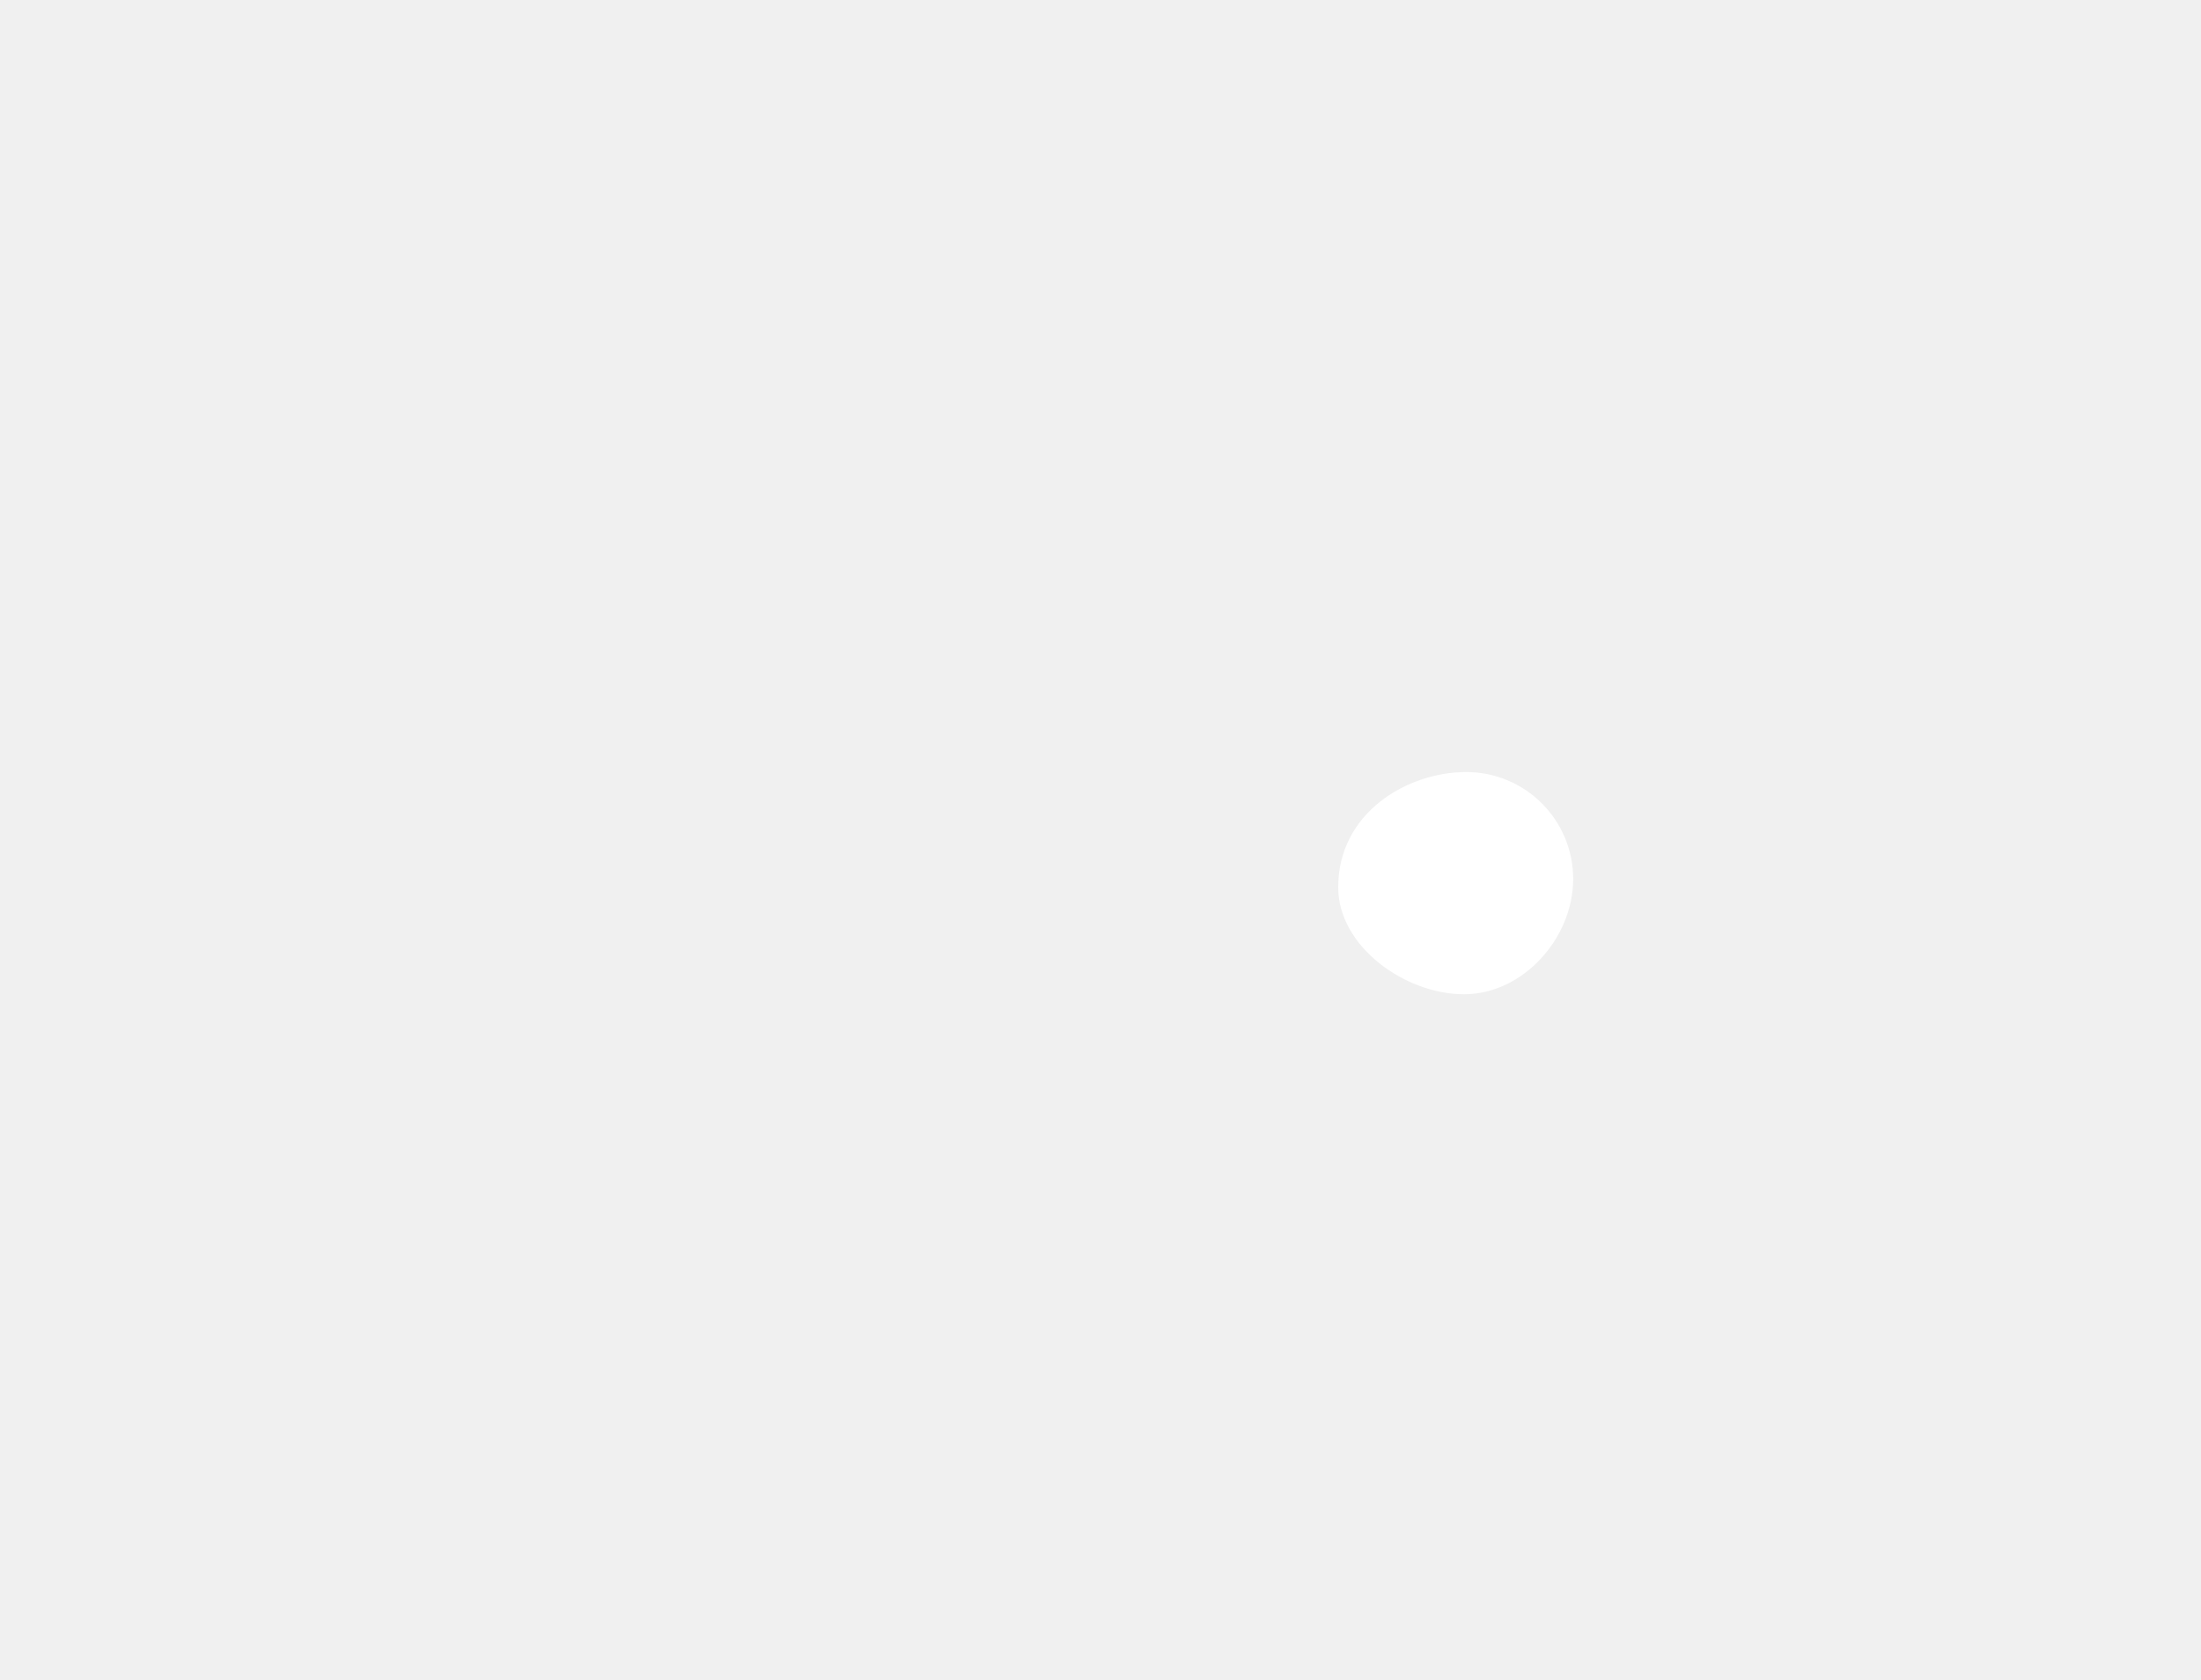
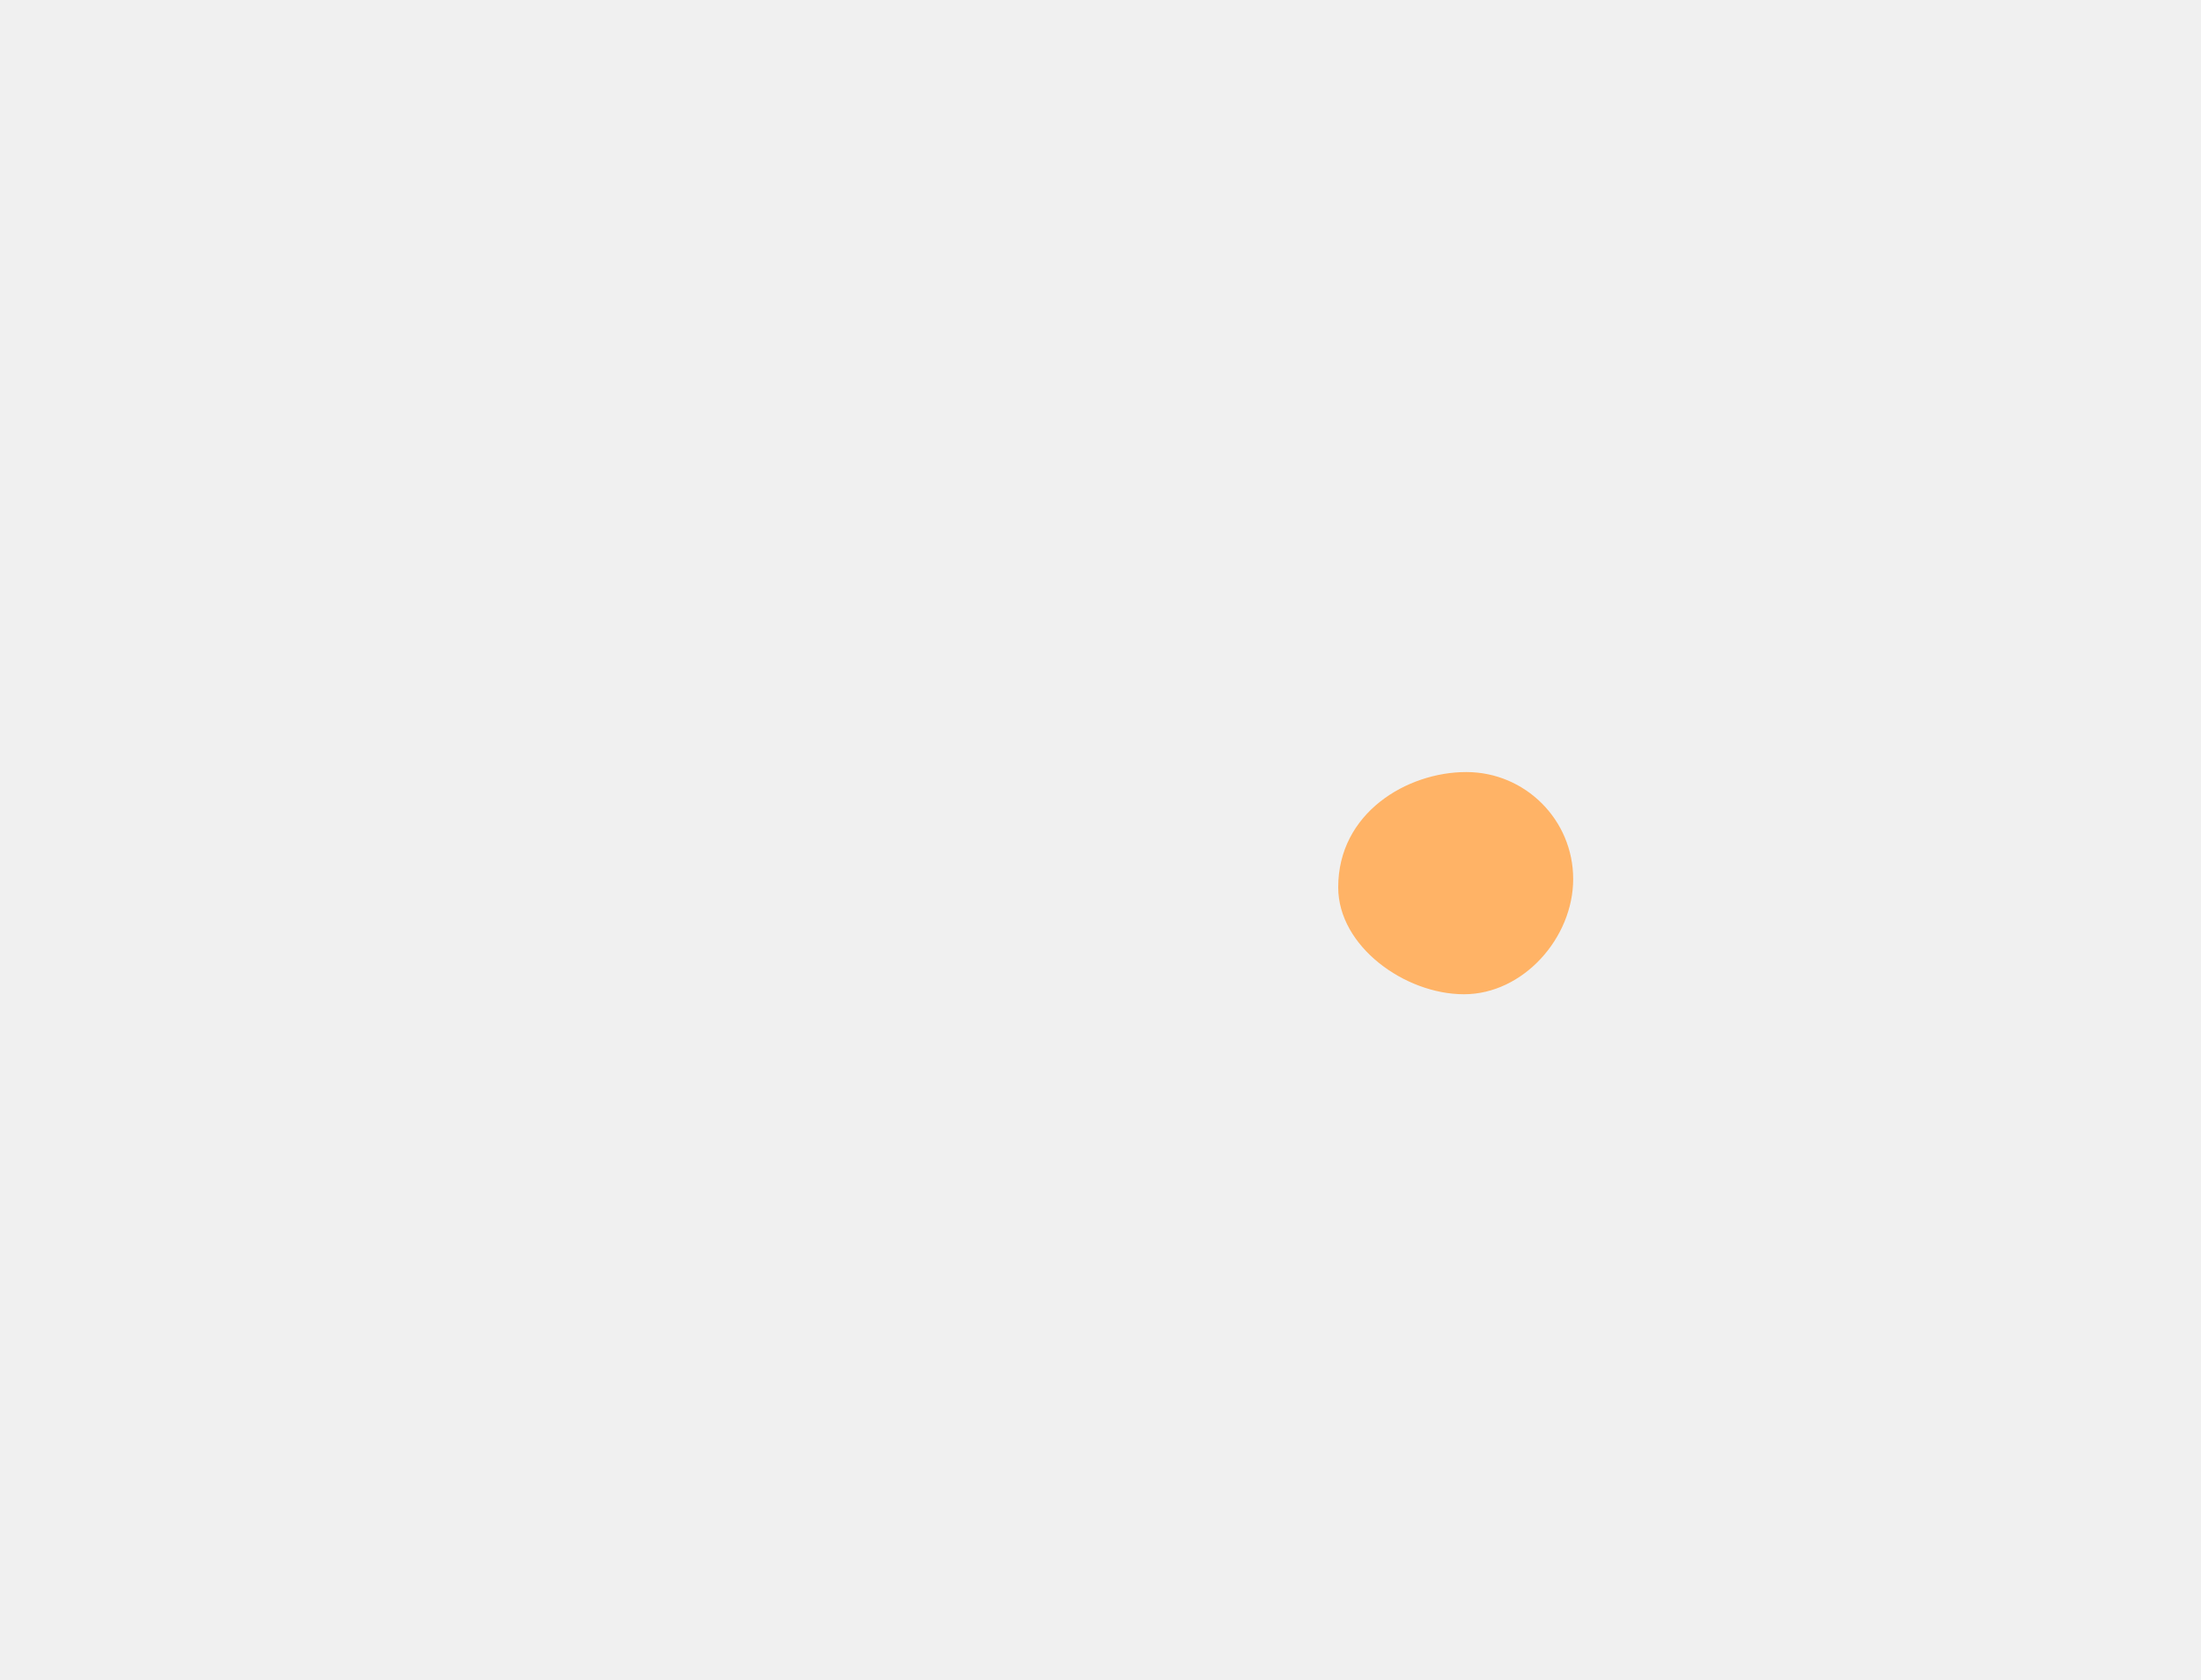
<svg xmlns="http://www.w3.org/2000/svg" id="Layer_1" viewBox="0 0 1958.4 1494.28">
  <defs>
-     <style>.cls-1{fill:#fff;fill-rule:evenodd;}</style>
+     <style>.cls-1{fill:#ffb366;fill-rule:evenodd;}</style>
  </defs>
  <path class="cls-1" d="M1399.78,782.03c0,52.55-44.61,102.53-97.17,102.53s-111.91-42.6-111.91-95.16c0-66.34,61.37-102.53,113.92-102.53s95.16,42.6,95.16,95.16Z" />
</svg>
